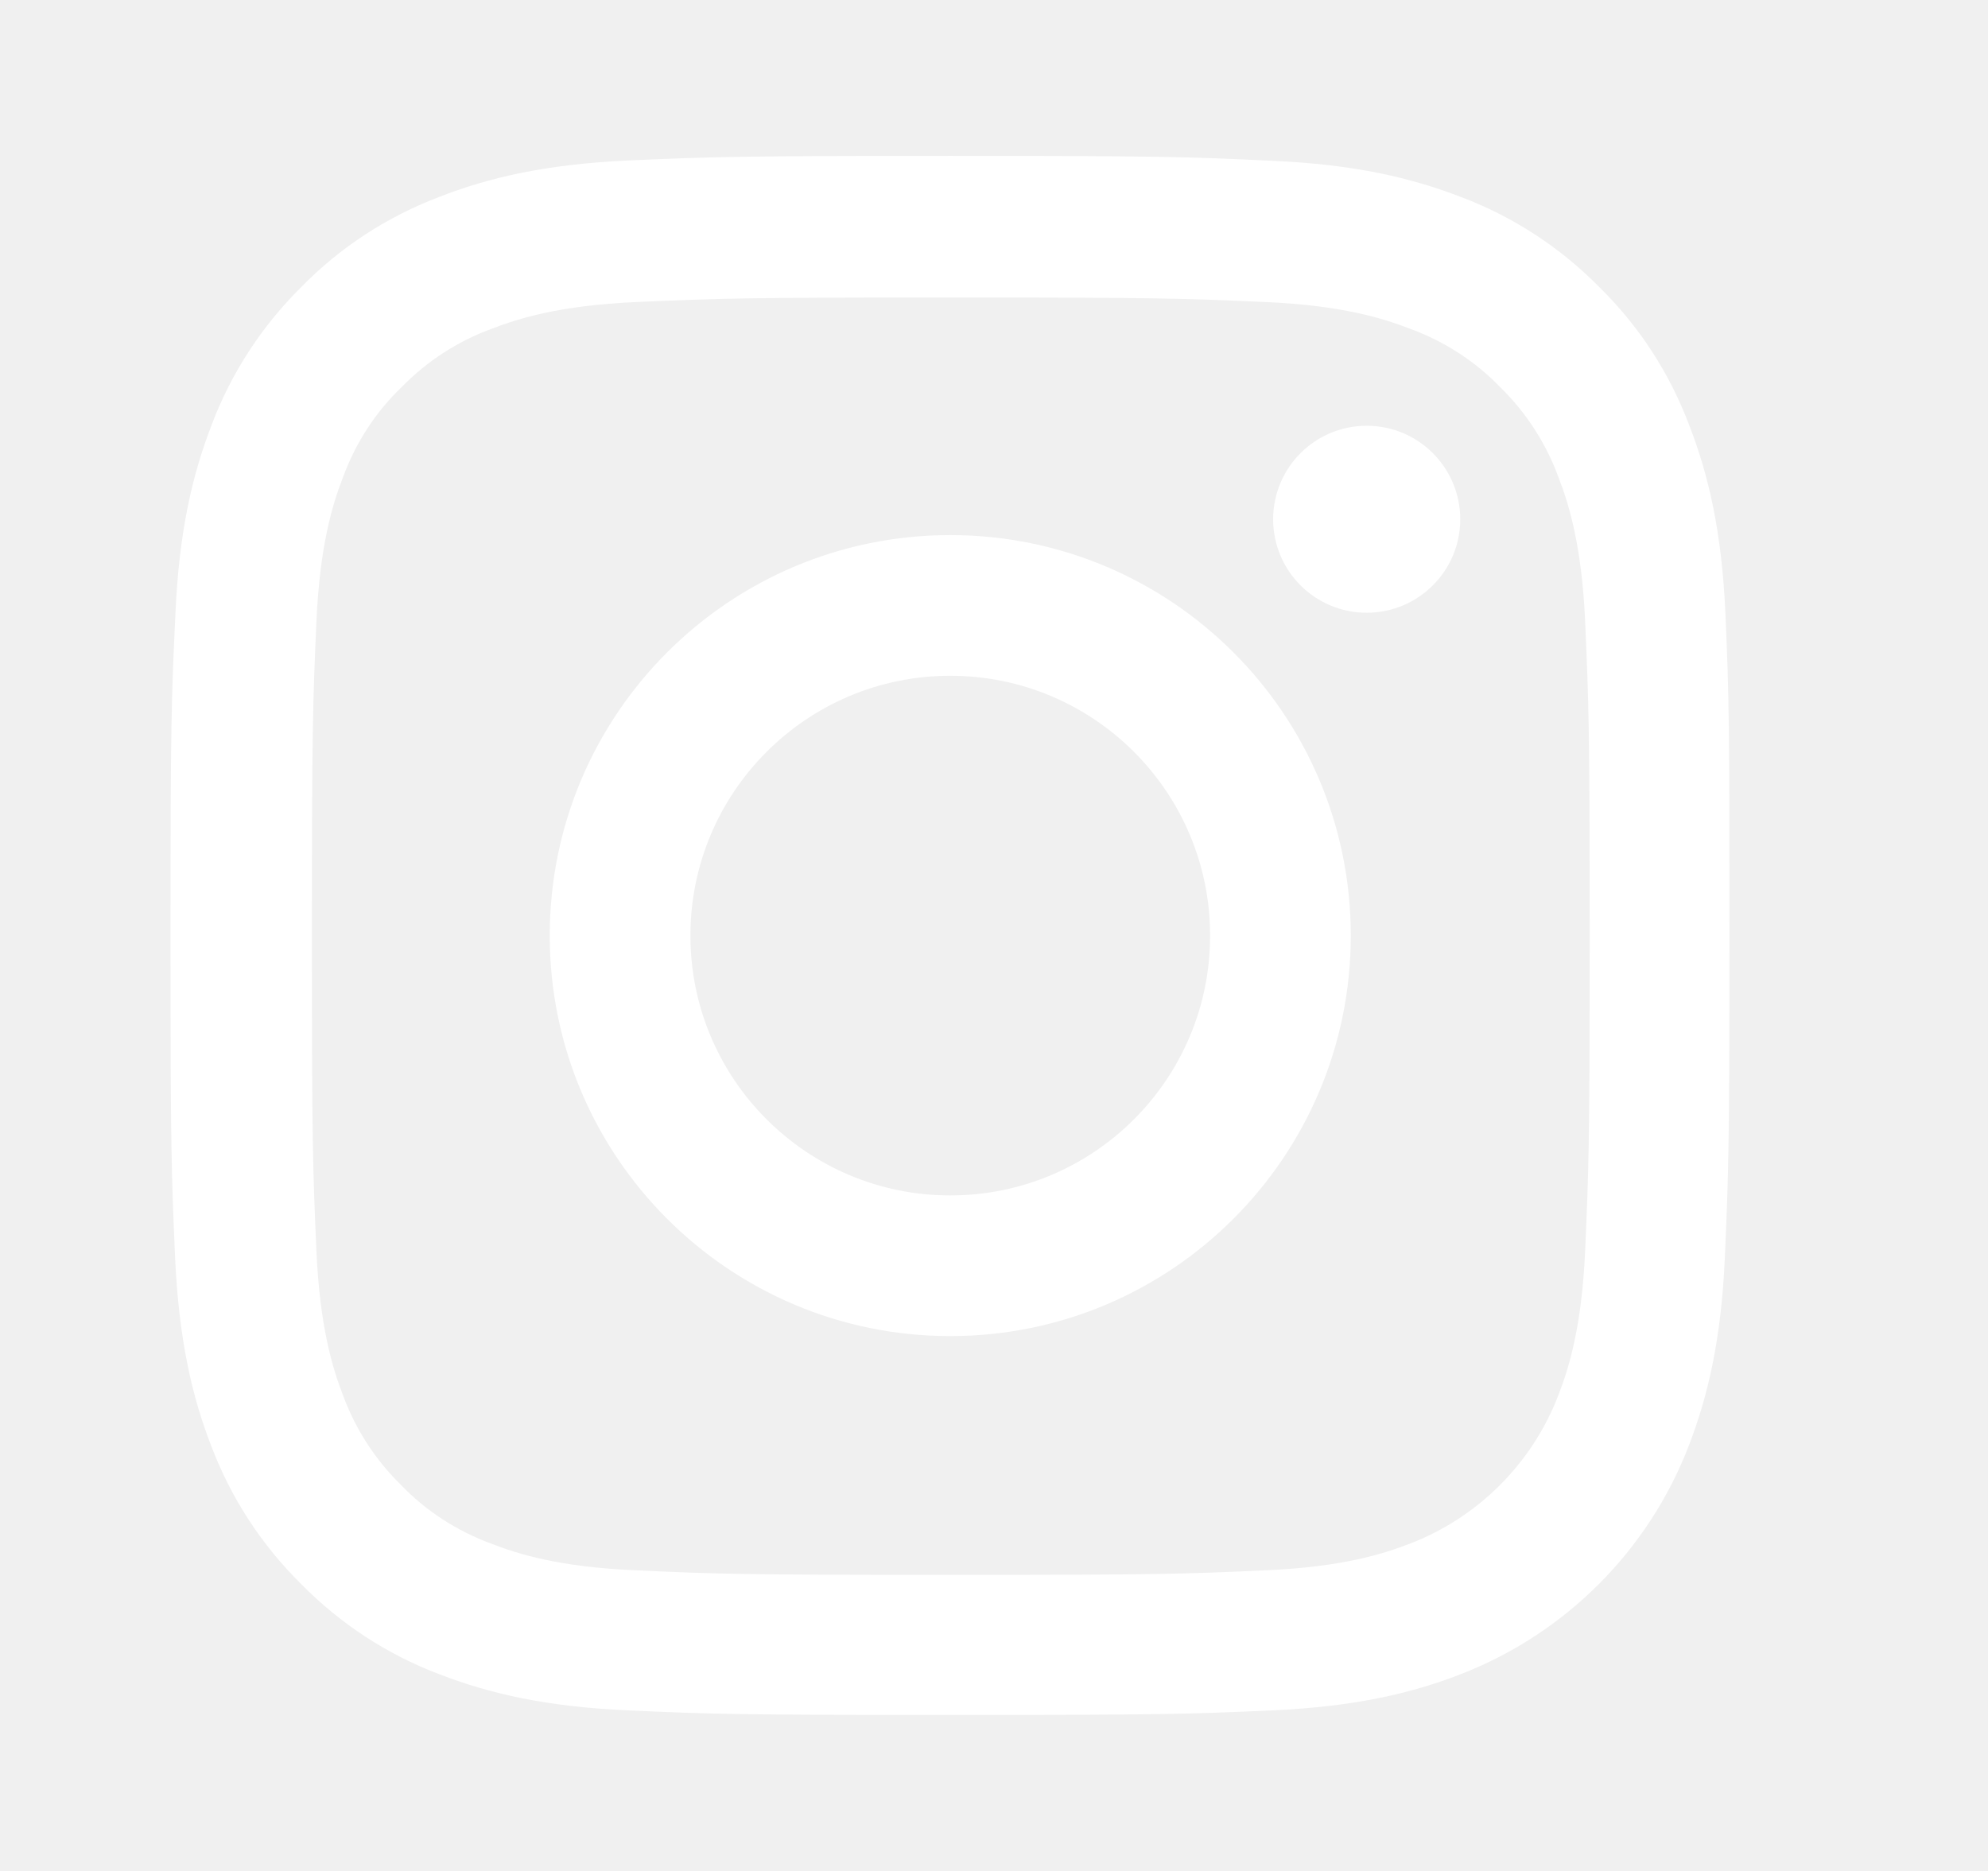
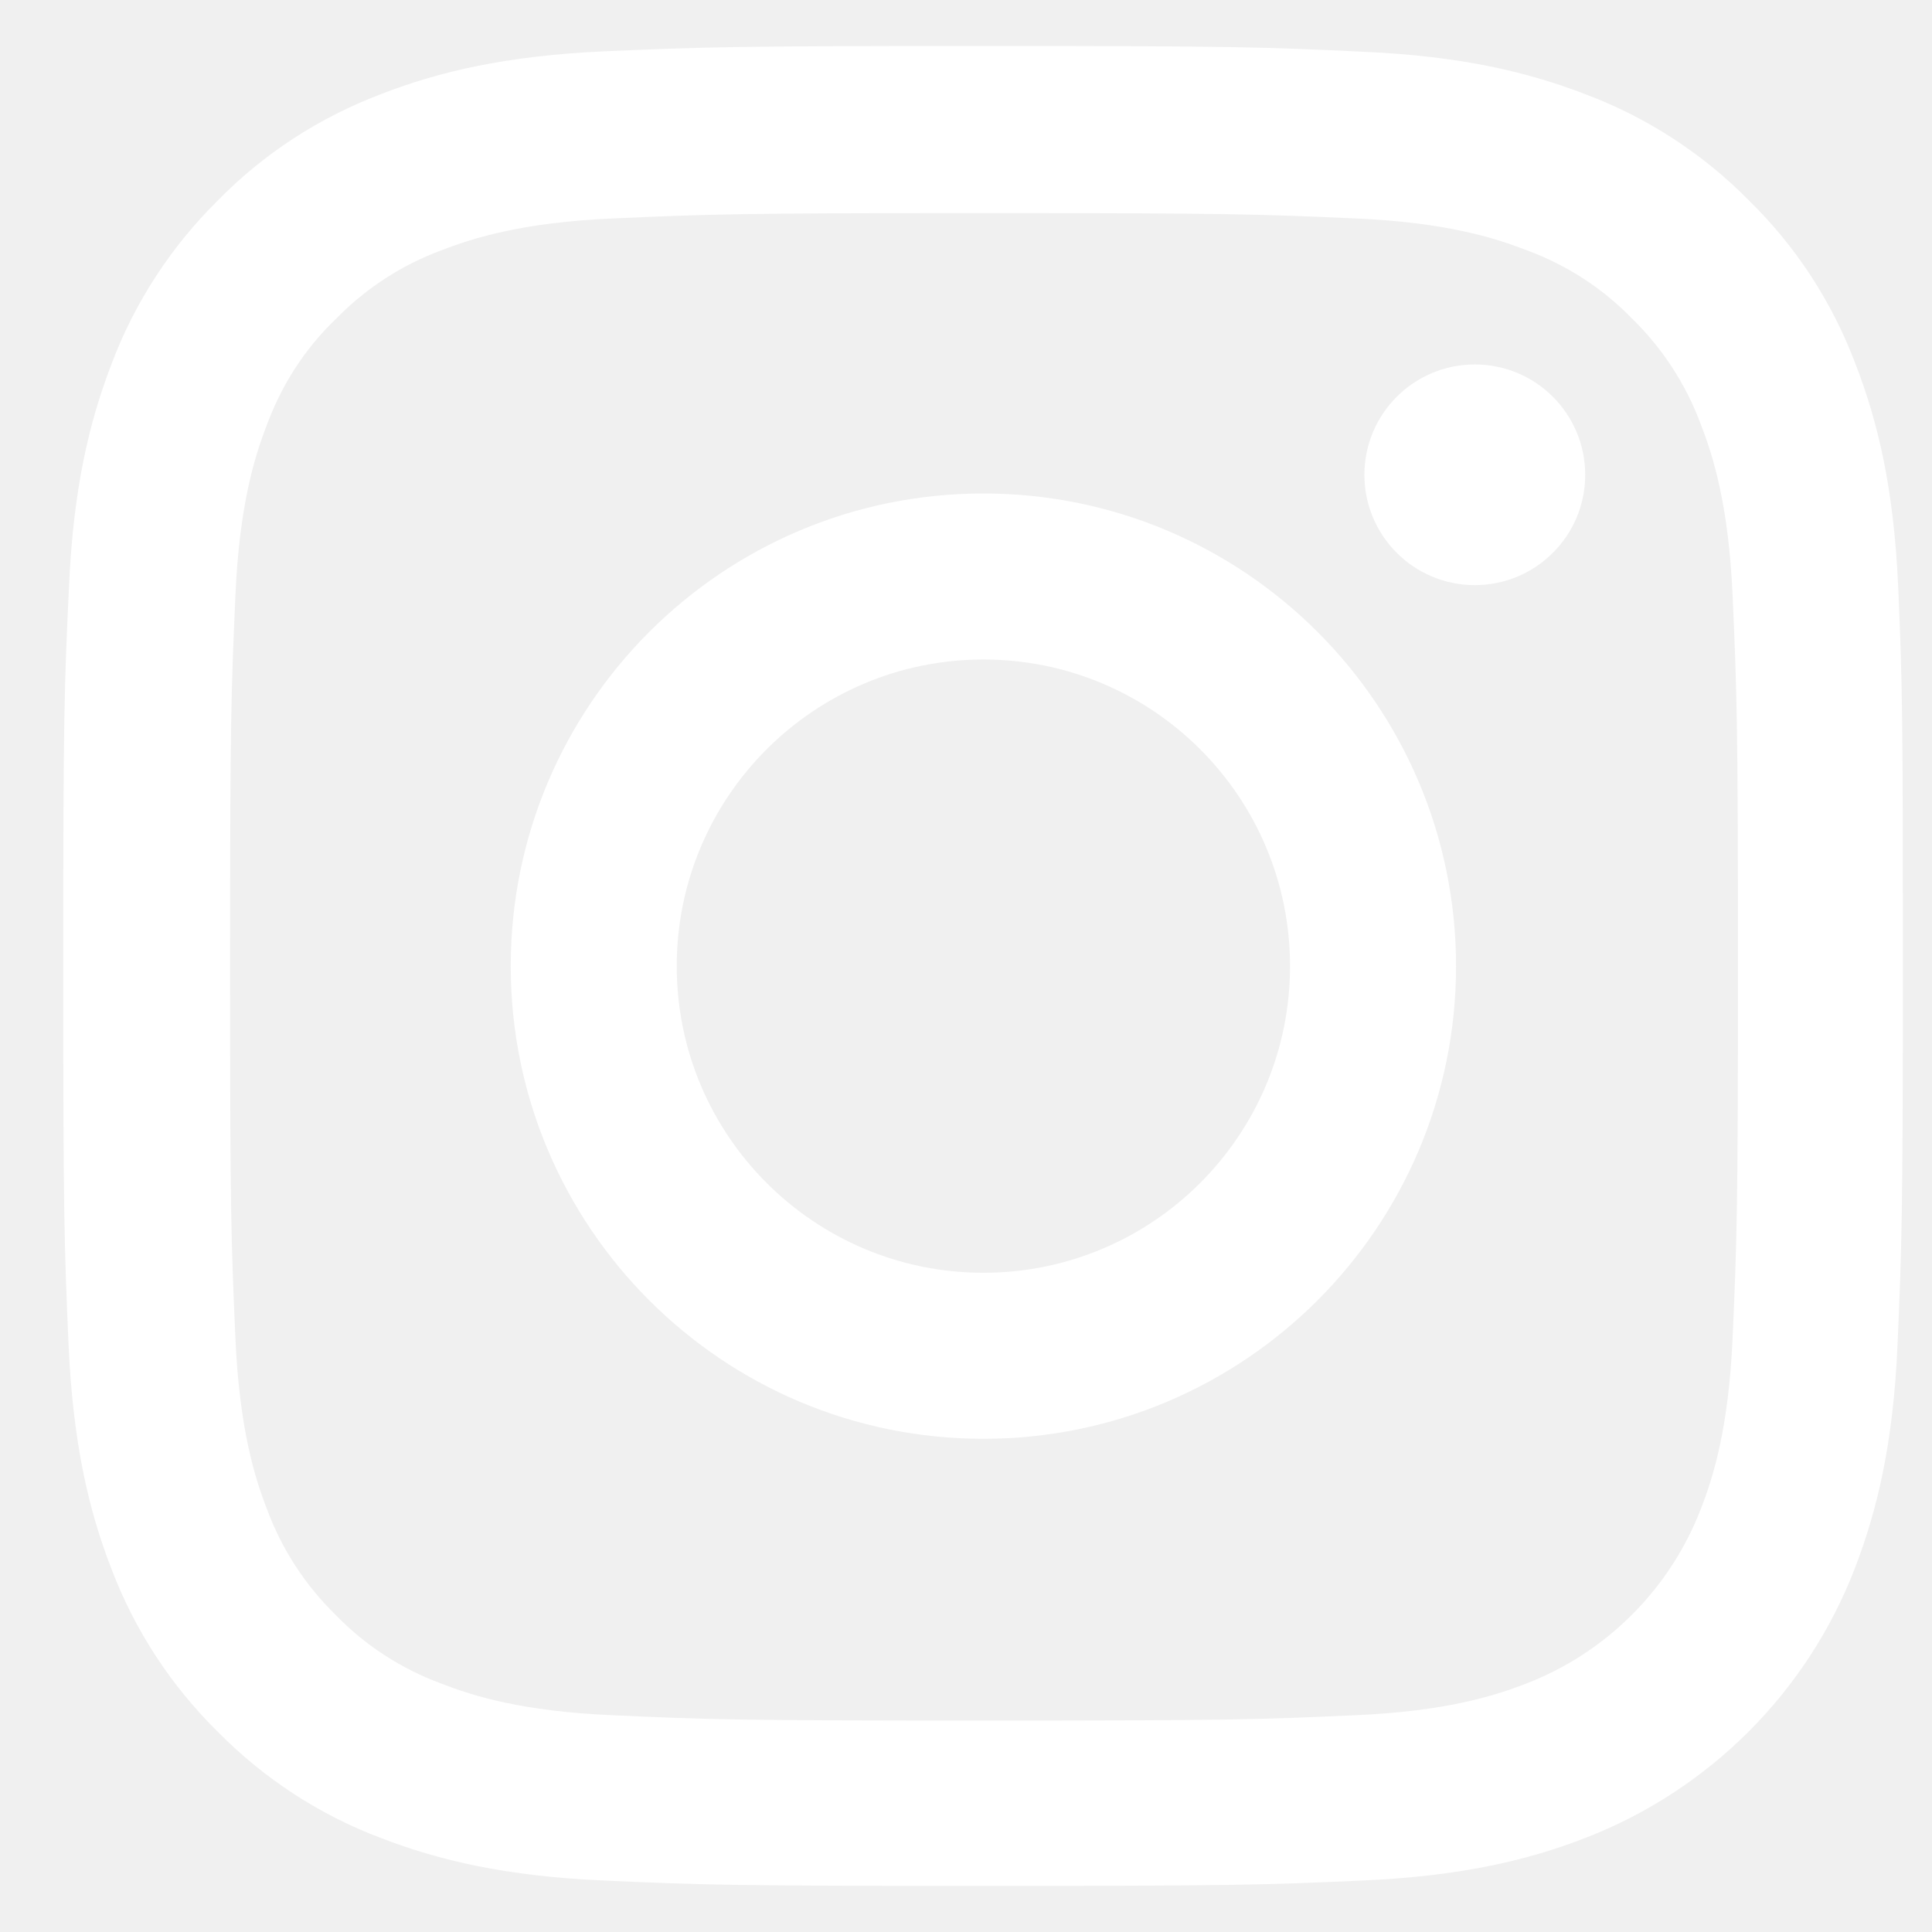
- <svg xmlns="http://www.w3.org/2000/svg" width="17" height="16" viewBox="0 0 17 16" fill="none">
-   <path d="M14.755 5.253C14.724 4.545 14.609 4.058 14.445 3.636C14.276 3.188 14.015 2.787 13.674 2.453C13.341 2.115 12.937 1.852 12.494 1.685C12.07 1.521 11.585 1.406 10.877 1.375C10.163 1.341 9.937 1.333 8.126 1.333C6.316 1.333 6.089 1.341 5.378 1.372C4.67 1.404 4.183 1.518 3.761 1.682C3.313 1.852 2.912 2.112 2.578 2.453C2.24 2.787 1.977 3.19 1.81 3.633C1.646 4.058 1.531 4.542 1.5 5.251C1.466 5.964 1.458 6.191 1.458 8.001C1.458 9.811 1.466 10.038 1.497 10.749C1.529 11.458 1.643 11.945 1.807 12.367C1.977 12.815 2.24 13.216 2.578 13.549C2.912 13.888 3.315 14.151 3.758 14.318C4.183 14.482 4.667 14.596 5.376 14.627C6.087 14.659 6.313 14.666 8.124 14.666C9.934 14.666 10.161 14.659 10.872 14.627C11.58 14.596 12.067 14.482 12.489 14.318C13.385 13.971 14.094 13.263 14.44 12.367C14.604 11.942 14.719 11.458 14.75 10.749C14.781 10.038 14.789 9.811 14.789 8.001C14.789 6.191 14.786 5.964 14.755 5.253ZM13.555 10.697C13.526 11.348 13.416 11.7 13.325 11.934C13.101 12.515 12.64 12.976 12.059 13.2C11.825 13.291 11.471 13.401 10.822 13.429C10.119 13.461 9.908 13.468 8.129 13.468C6.35 13.468 6.136 13.461 5.436 13.429C4.784 13.401 4.433 13.291 4.198 13.2C3.909 13.093 3.646 12.924 3.433 12.703C3.211 12.486 3.042 12.226 2.935 11.937C2.844 11.703 2.735 11.348 2.706 10.7C2.675 9.996 2.667 9.785 2.667 8.006C2.667 6.227 2.675 6.014 2.706 5.313C2.735 4.662 2.844 4.31 2.935 4.076C3.042 3.787 3.211 3.524 3.435 3.31C3.651 3.089 3.912 2.919 4.201 2.813C4.435 2.722 4.79 2.612 5.438 2.583C6.142 2.552 6.353 2.544 8.131 2.544C9.913 2.544 10.124 2.552 10.825 2.583C11.476 2.612 11.828 2.722 12.062 2.813C12.351 2.919 12.614 3.089 12.828 3.31C13.049 3.526 13.218 3.787 13.325 4.076C13.416 4.31 13.526 4.665 13.555 5.313C13.586 6.016 13.594 6.227 13.594 8.006C13.594 9.785 13.586 9.994 13.555 10.697Z" fill="white" />
-   <path d="M8.126 4.576C6.235 4.576 4.701 6.11 4.701 8.001C4.701 9.892 6.235 11.426 8.126 11.426C10.017 11.426 11.551 9.892 11.551 8.001C11.551 6.11 10.017 4.576 8.126 4.576ZM8.126 10.223C6.9 10.223 5.904 9.228 5.904 8.001C5.904 6.774 6.9 5.779 8.126 5.779C9.353 5.779 10.348 6.774 10.348 8.001C10.348 9.228 9.353 10.223 8.126 10.223Z" fill="white" />
-   <path d="M12.487 4.441C12.487 4.882 12.129 5.24 11.687 5.24C11.245 5.24 10.887 4.882 10.887 4.441C10.887 3.999 11.245 3.641 11.687 3.641C12.129 3.641 12.487 3.999 12.487 4.441Z" fill="white" />
+ <svg xmlns="http://www.w3.org/2000/svg" width="14" height="14" viewBox="0 0 14 14" fill="none">
+   <path d="M13.755 4.253C13.724 3.545 13.609 3.058 13.445 2.636C13.276 2.188 13.015 1.787 12.674 1.453C12.341 1.115 11.937 0.852 11.494 0.685C11.07 0.521 10.585 0.406 9.877 0.375C9.163 0.341 8.937 0.333 7.126 0.333C5.316 0.333 5.089 0.341 4.378 0.372C3.67 0.404 3.183 0.518 2.761 0.682C2.313 0.852 1.912 1.112 1.578 1.453C1.24 1.787 0.977 2.19 0.81 2.633C0.646 3.058 0.531 3.542 0.5 4.251C0.466 4.964 0.458 5.191 0.458 7.001C0.458 8.811 0.466 9.038 0.497 9.749C0.529 10.458 0.643 10.945 0.807 11.367C0.977 11.815 1.24 12.216 1.578 12.549C1.912 12.888 2.315 13.151 2.758 13.318C3.183 13.482 3.667 13.596 4.376 13.627C5.087 13.659 5.313 13.666 7.124 13.666C8.934 13.666 9.161 13.659 9.872 13.627C10.58 13.596 11.067 13.482 11.489 13.318C12.385 12.971 13.094 12.263 13.44 11.367C13.604 10.942 13.719 10.458 13.75 9.749C13.781 9.038 13.789 8.811 13.789 7.001C13.789 5.191 13.786 4.964 13.755 4.253ZM12.555 9.697C12.526 10.348 12.416 10.7 12.325 10.934C12.101 11.515 11.64 11.976 11.059 12.2C10.825 12.291 10.471 12.401 9.822 12.429C9.119 12.461 8.908 12.468 7.129 12.468C5.35 12.468 5.136 12.461 4.436 12.429C3.784 12.401 3.433 12.291 3.198 12.2C2.909 12.093 2.646 11.924 2.433 11.703C2.211 11.486 2.042 11.226 1.935 10.937C1.844 10.703 1.735 10.348 1.706 9.7C1.675 8.996 1.667 8.785 1.667 7.006C1.667 5.227 1.675 5.014 1.706 4.313C1.735 3.662 1.844 3.31 1.935 3.076C2.042 2.787 2.211 2.524 2.435 2.31C2.651 2.089 2.912 1.919 3.201 1.813C3.435 1.722 3.79 1.612 4.438 1.583C5.142 1.552 5.353 1.544 7.131 1.544C8.913 1.544 9.124 1.552 9.825 1.583C10.476 1.612 10.828 1.722 11.062 1.813C11.351 1.919 11.614 2.089 11.828 2.31C12.049 2.526 12.218 2.787 12.325 3.076C12.416 3.31 12.526 3.665 12.555 4.313C12.586 5.016 12.594 5.227 12.594 7.006C12.594 8.785 12.586 8.994 12.555 9.697Z" fill="white" />
+   <path d="M7.126 3.576C5.235 3.576 3.701 5.11 3.701 7.001C3.701 8.892 5.235 10.426 7.126 10.426C9.017 10.426 10.551 8.892 10.551 7.001C10.551 5.11 9.017 3.576 7.126 3.576ZM7.126 9.223C5.9 9.223 4.904 8.228 4.904 7.001C4.904 5.774 5.9 4.779 7.126 4.779C8.353 4.779 9.348 5.774 9.348 7.001C9.348 8.228 8.353 9.223 7.126 9.223Z" fill="white" />
+   <path d="M11.487 3.441C11.487 3.882 11.129 4.24 10.687 4.24C10.245 4.24 9.887 3.882 9.887 3.441C9.887 2.999 10.245 2.641 10.687 2.641C11.129 2.641 11.487 2.999 11.487 3.441Z" fill="white" />
</svg>
